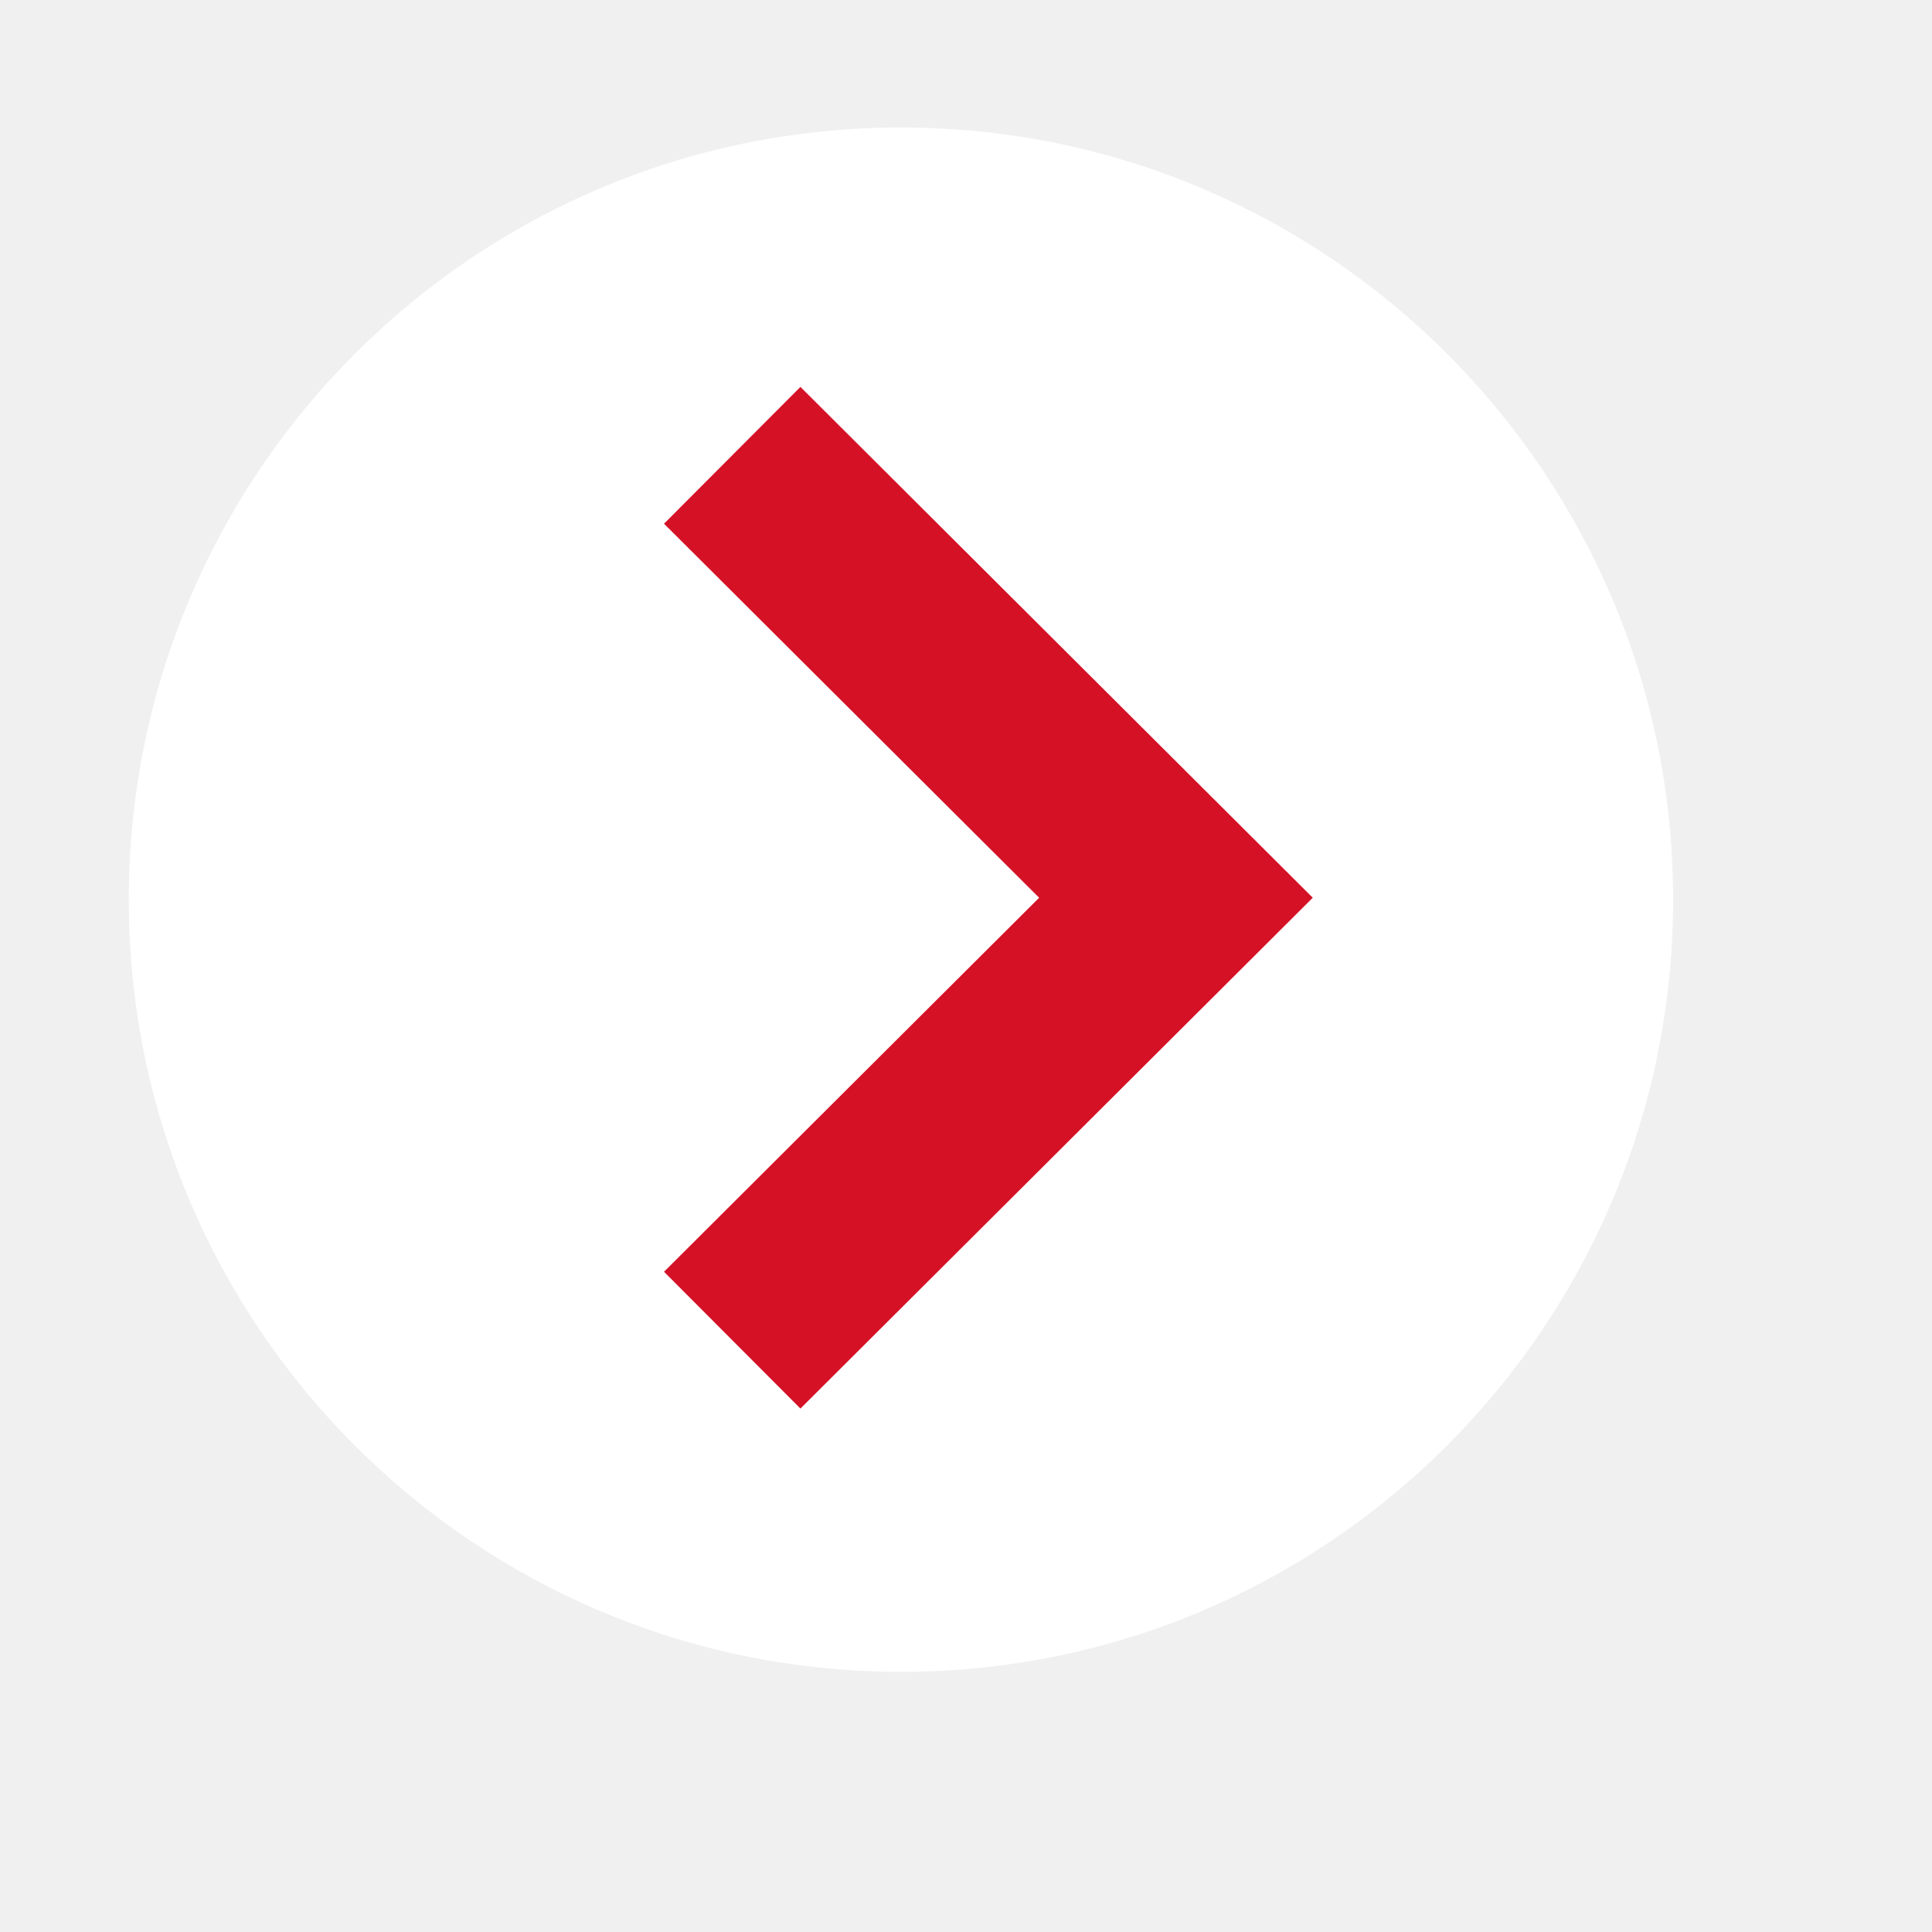
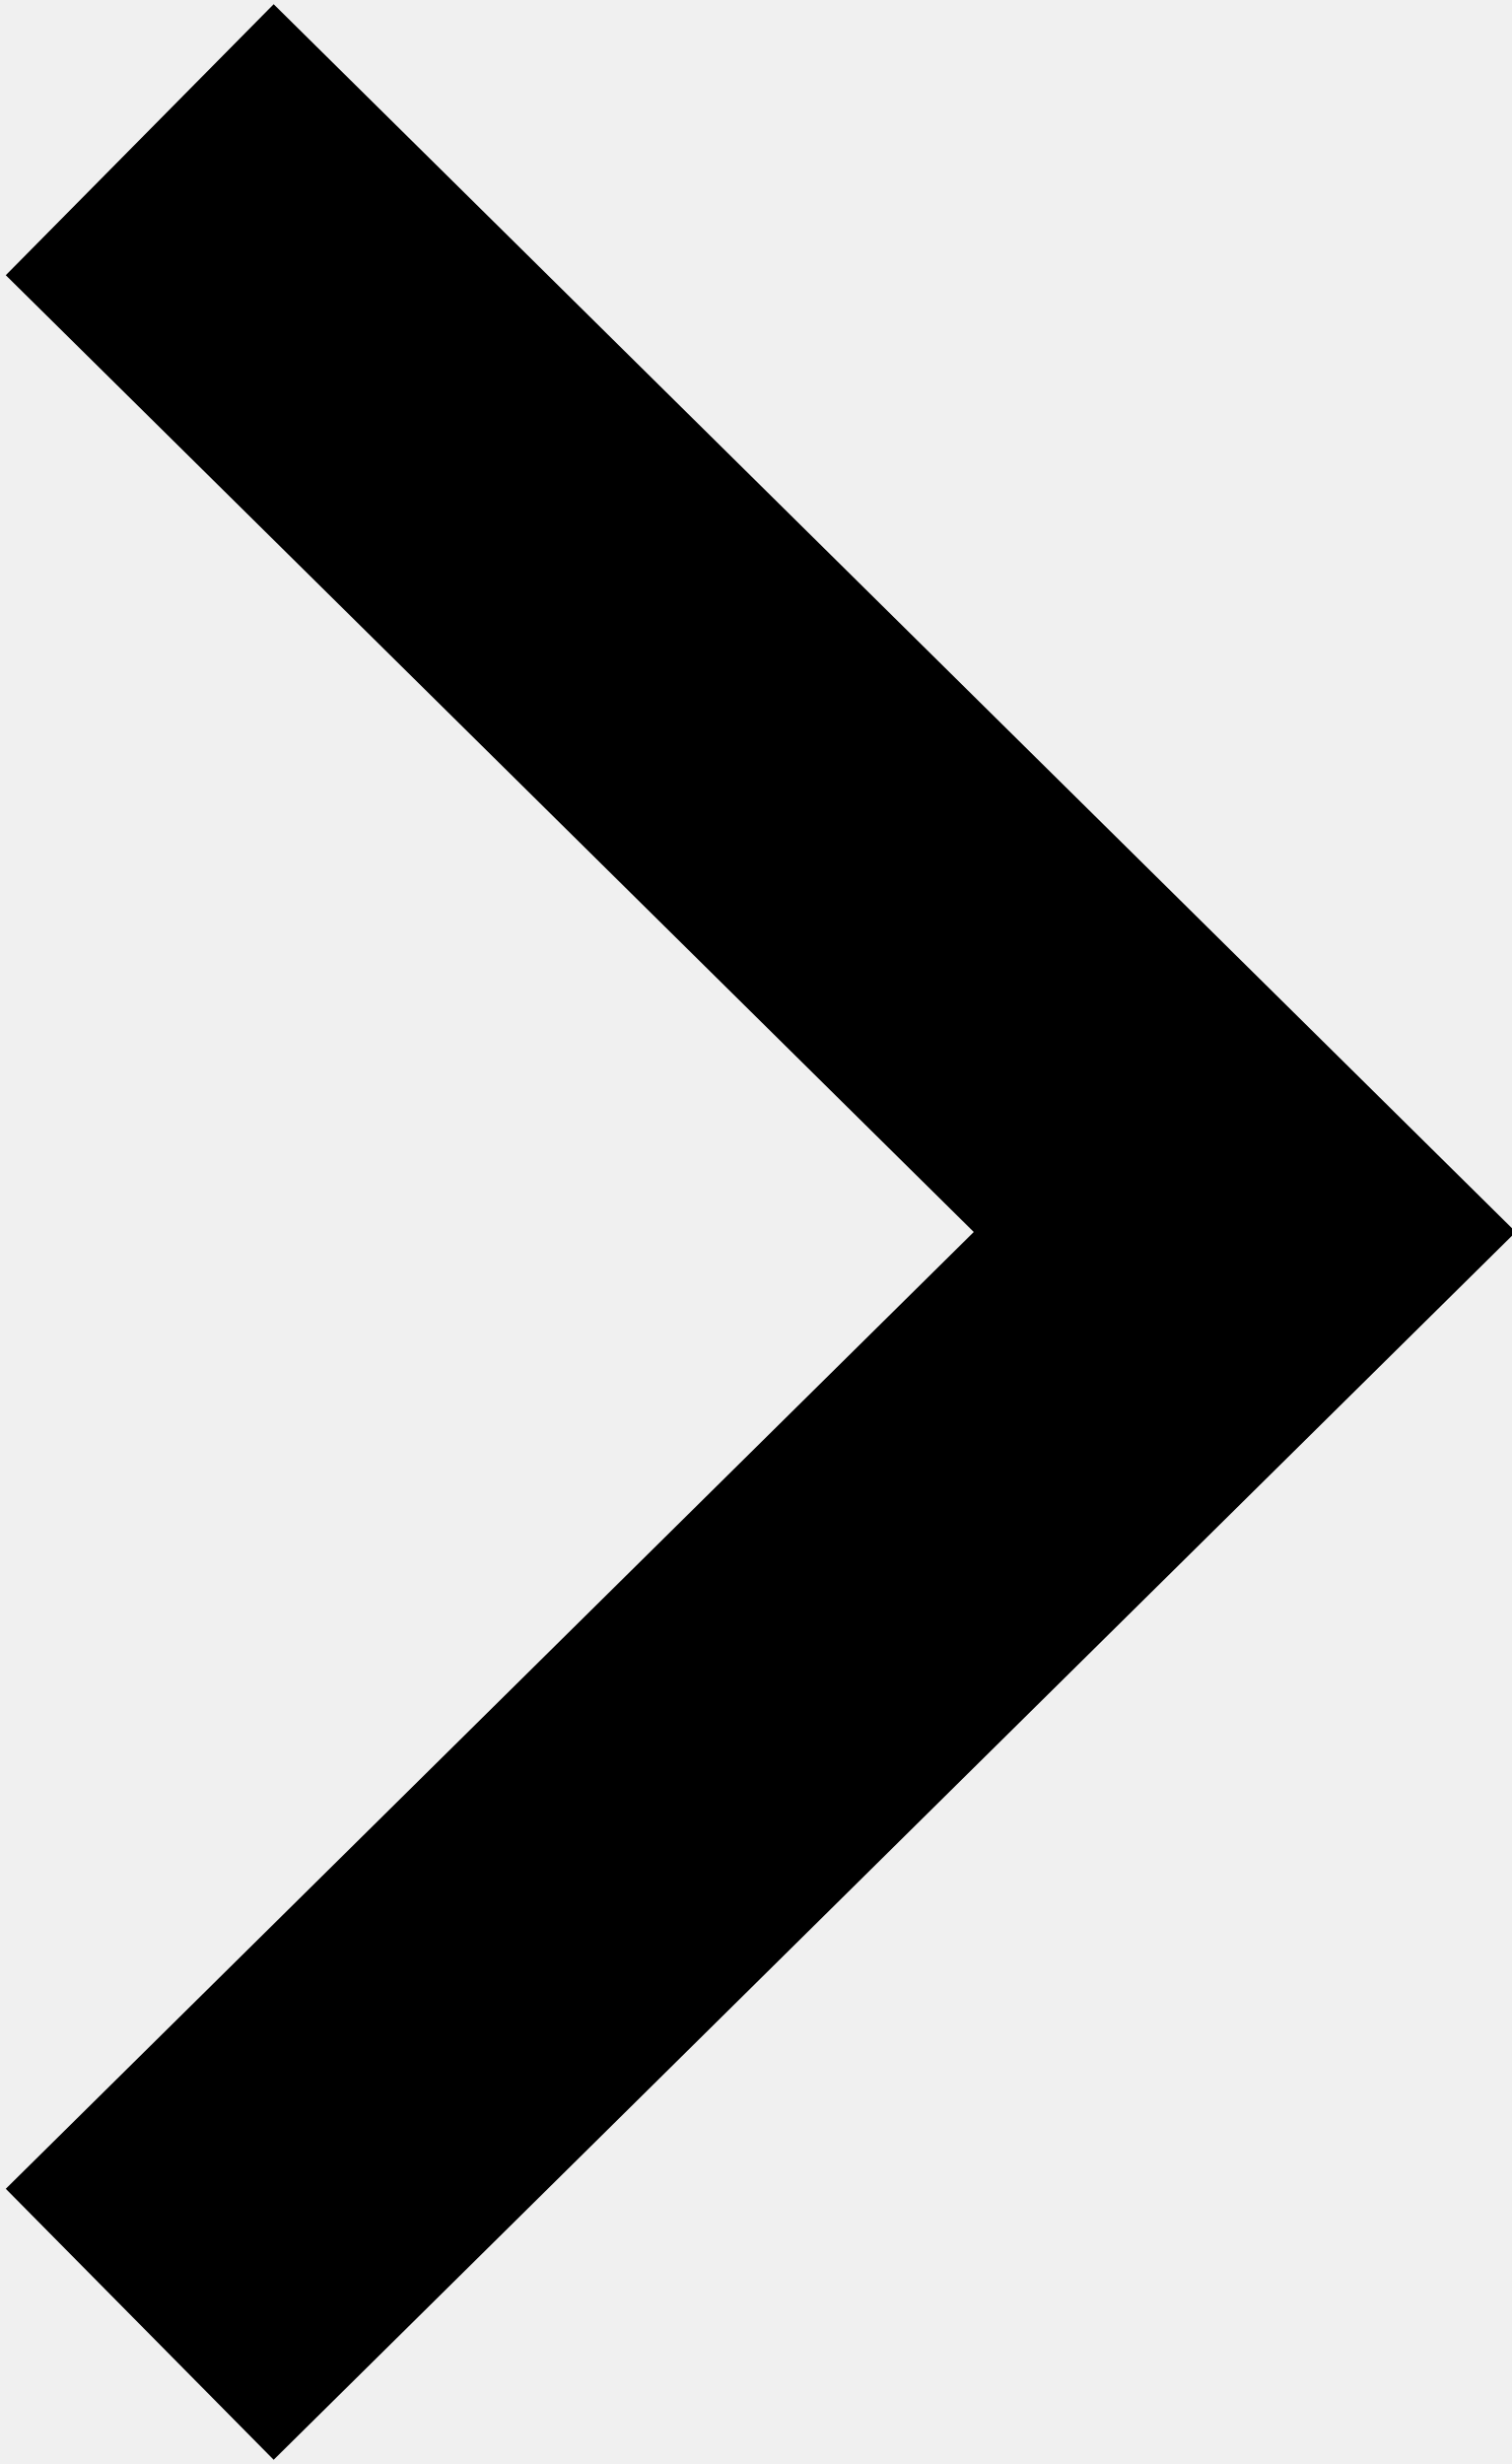
- <svg xmlns="http://www.w3.org/2000/svg" id="Calque_1" data-name="Calque 1" viewBox="0 0 30 30">
-   <defs>
-     <style>.cls-1{fill:#fff;}.cls-2{fill:none;stroke:#d51126;stroke-width:3px;}</style>
-   </defs>
-   <g id="Calque_2" data-name="Calque 2">
-     <circle class="cls-1" cx="13.99" cy="13.97" r="11.99" />
-     <g id="Calque_1-2" data-name="Calque 1-2">
-       <path id="arrow-2" class="cls-2" d="M11.37,7.07l6.89,6.87-6.89,6.87" />
-     </g>
-   </g>
+ <svg xmlns="http://www.w3.org/2000/svg" version="1.1" id="Calque_1" x="0px" y="0px" viewBox="0 0 11.9 19.4" style="enable-background:new 0 0 11.9 19.4;" xml:space="preserve">
+   <style type="text/css">
+ 	.st0{fill:none;stroke:#000000;stroke-width:3;}
+ </style>
+   <path id="arrow-2" class="st0" d="M1.1,1.1l8.7,8.6l-8.7,8.6" />
</svg>
